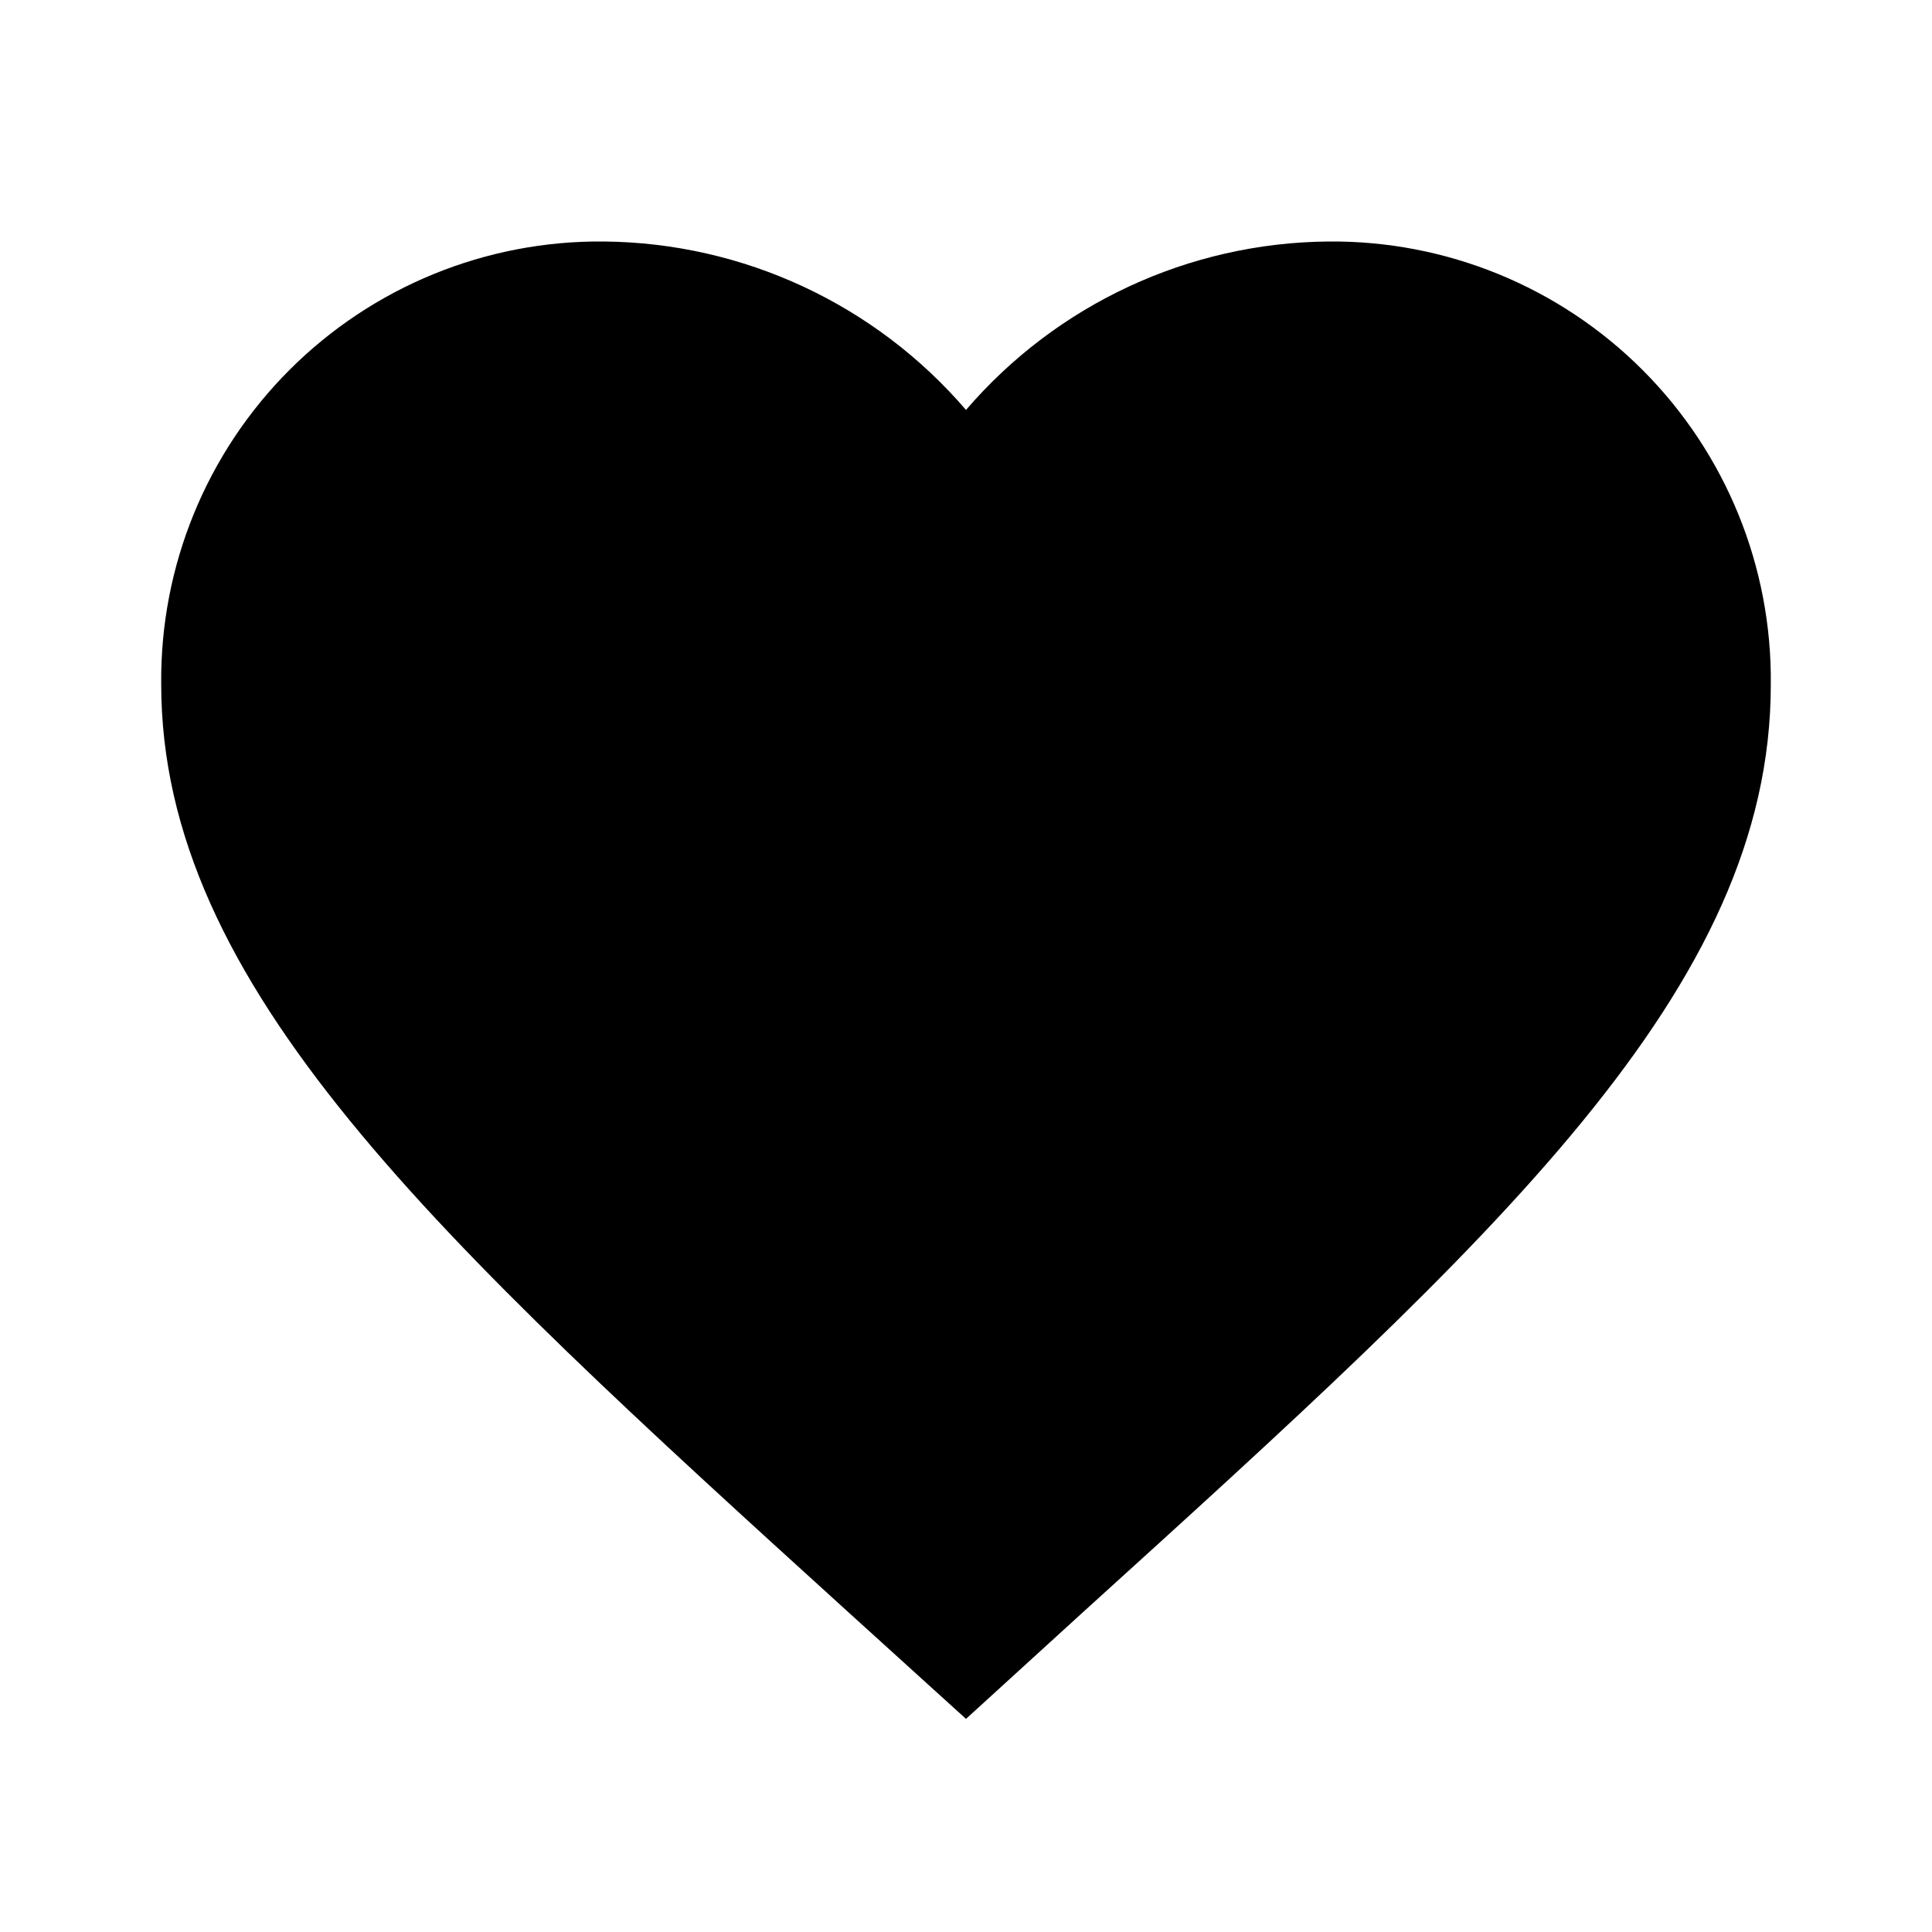
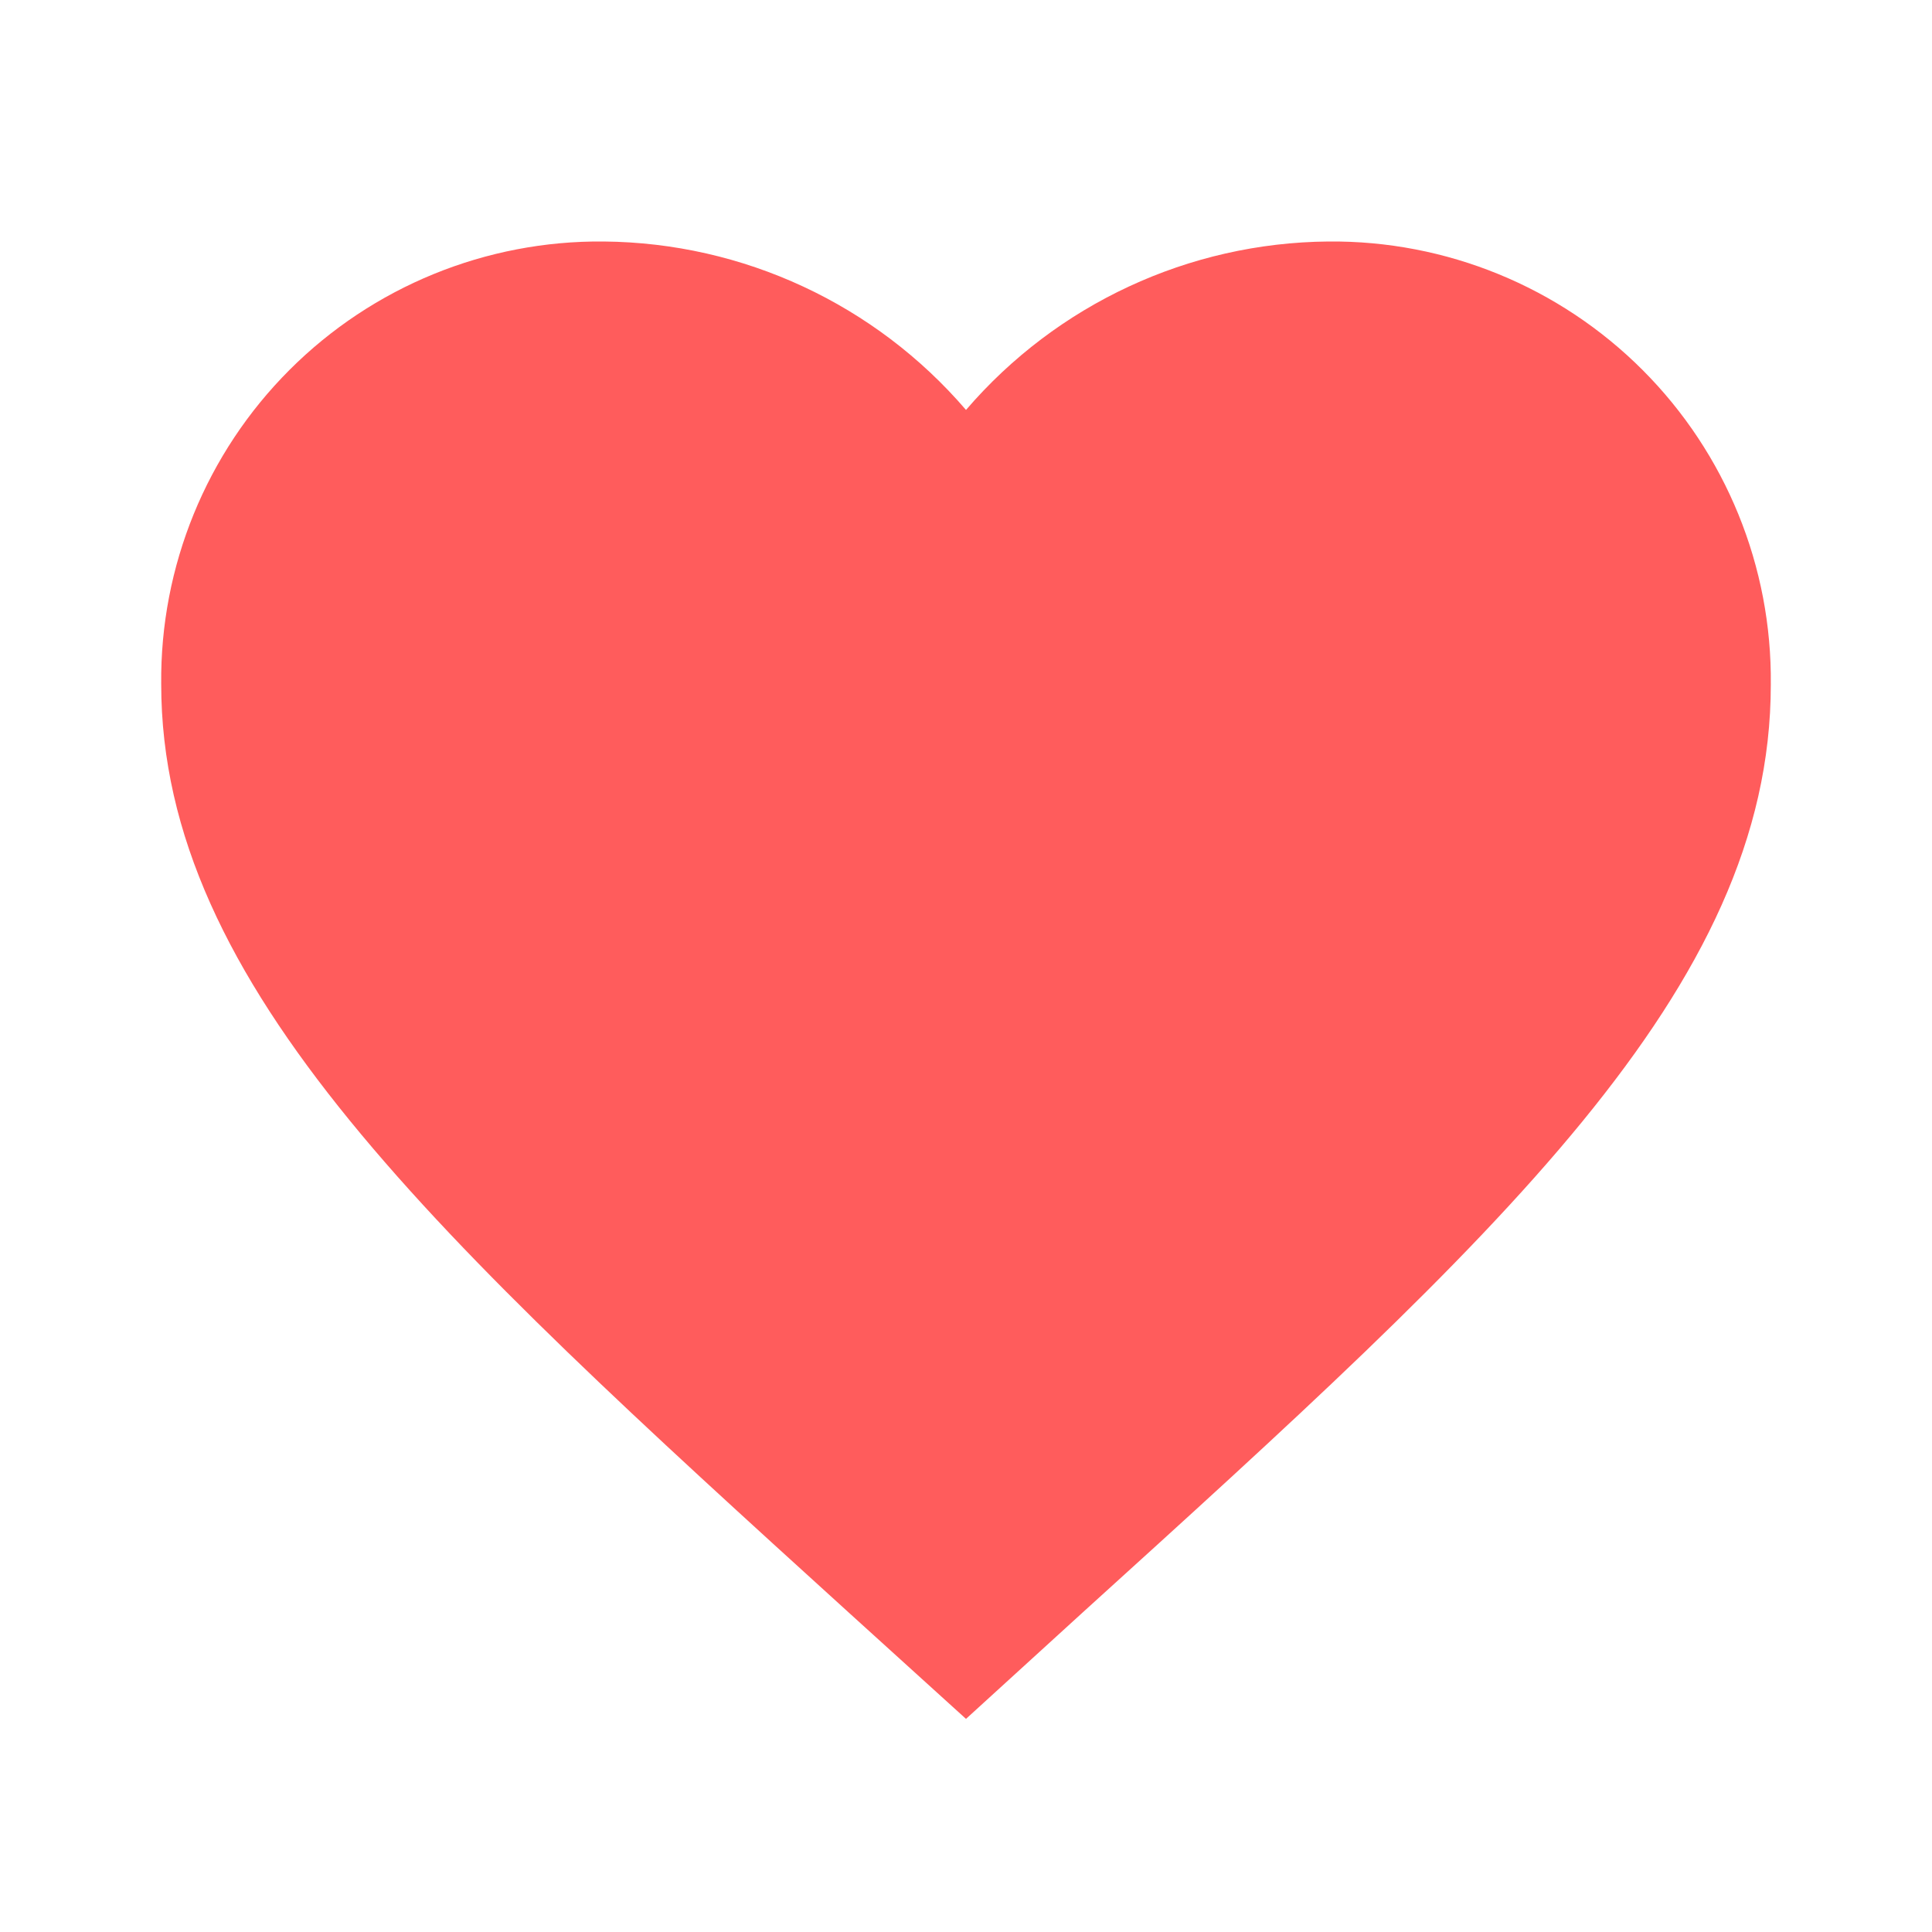
- <svg xmlns="http://www.w3.org/2000/svg" id="Layer_1" data-name="Layer 1" viewBox="0 0 32 32">
+ <svg xmlns="http://www.w3.org/2000/svg" id="Layer_1" data-name="Layer 1" viewBox="0 0 32 32" fill="#FF5C5C">
  <path id="Shape" d="M22,4a8,8,0,0,0-6,2.79A8,8,0,0,0,10,4a7.26,7.26,0,0,0-7.33,7.33c0,5,4.53,9.15,11.4,15.39L16,28.47l1.93-1.76c6.87-6.23,11.4-10.33,11.4-15.37A7.26,7.26,0,0,0,22,4h0Z" />
</svg>
